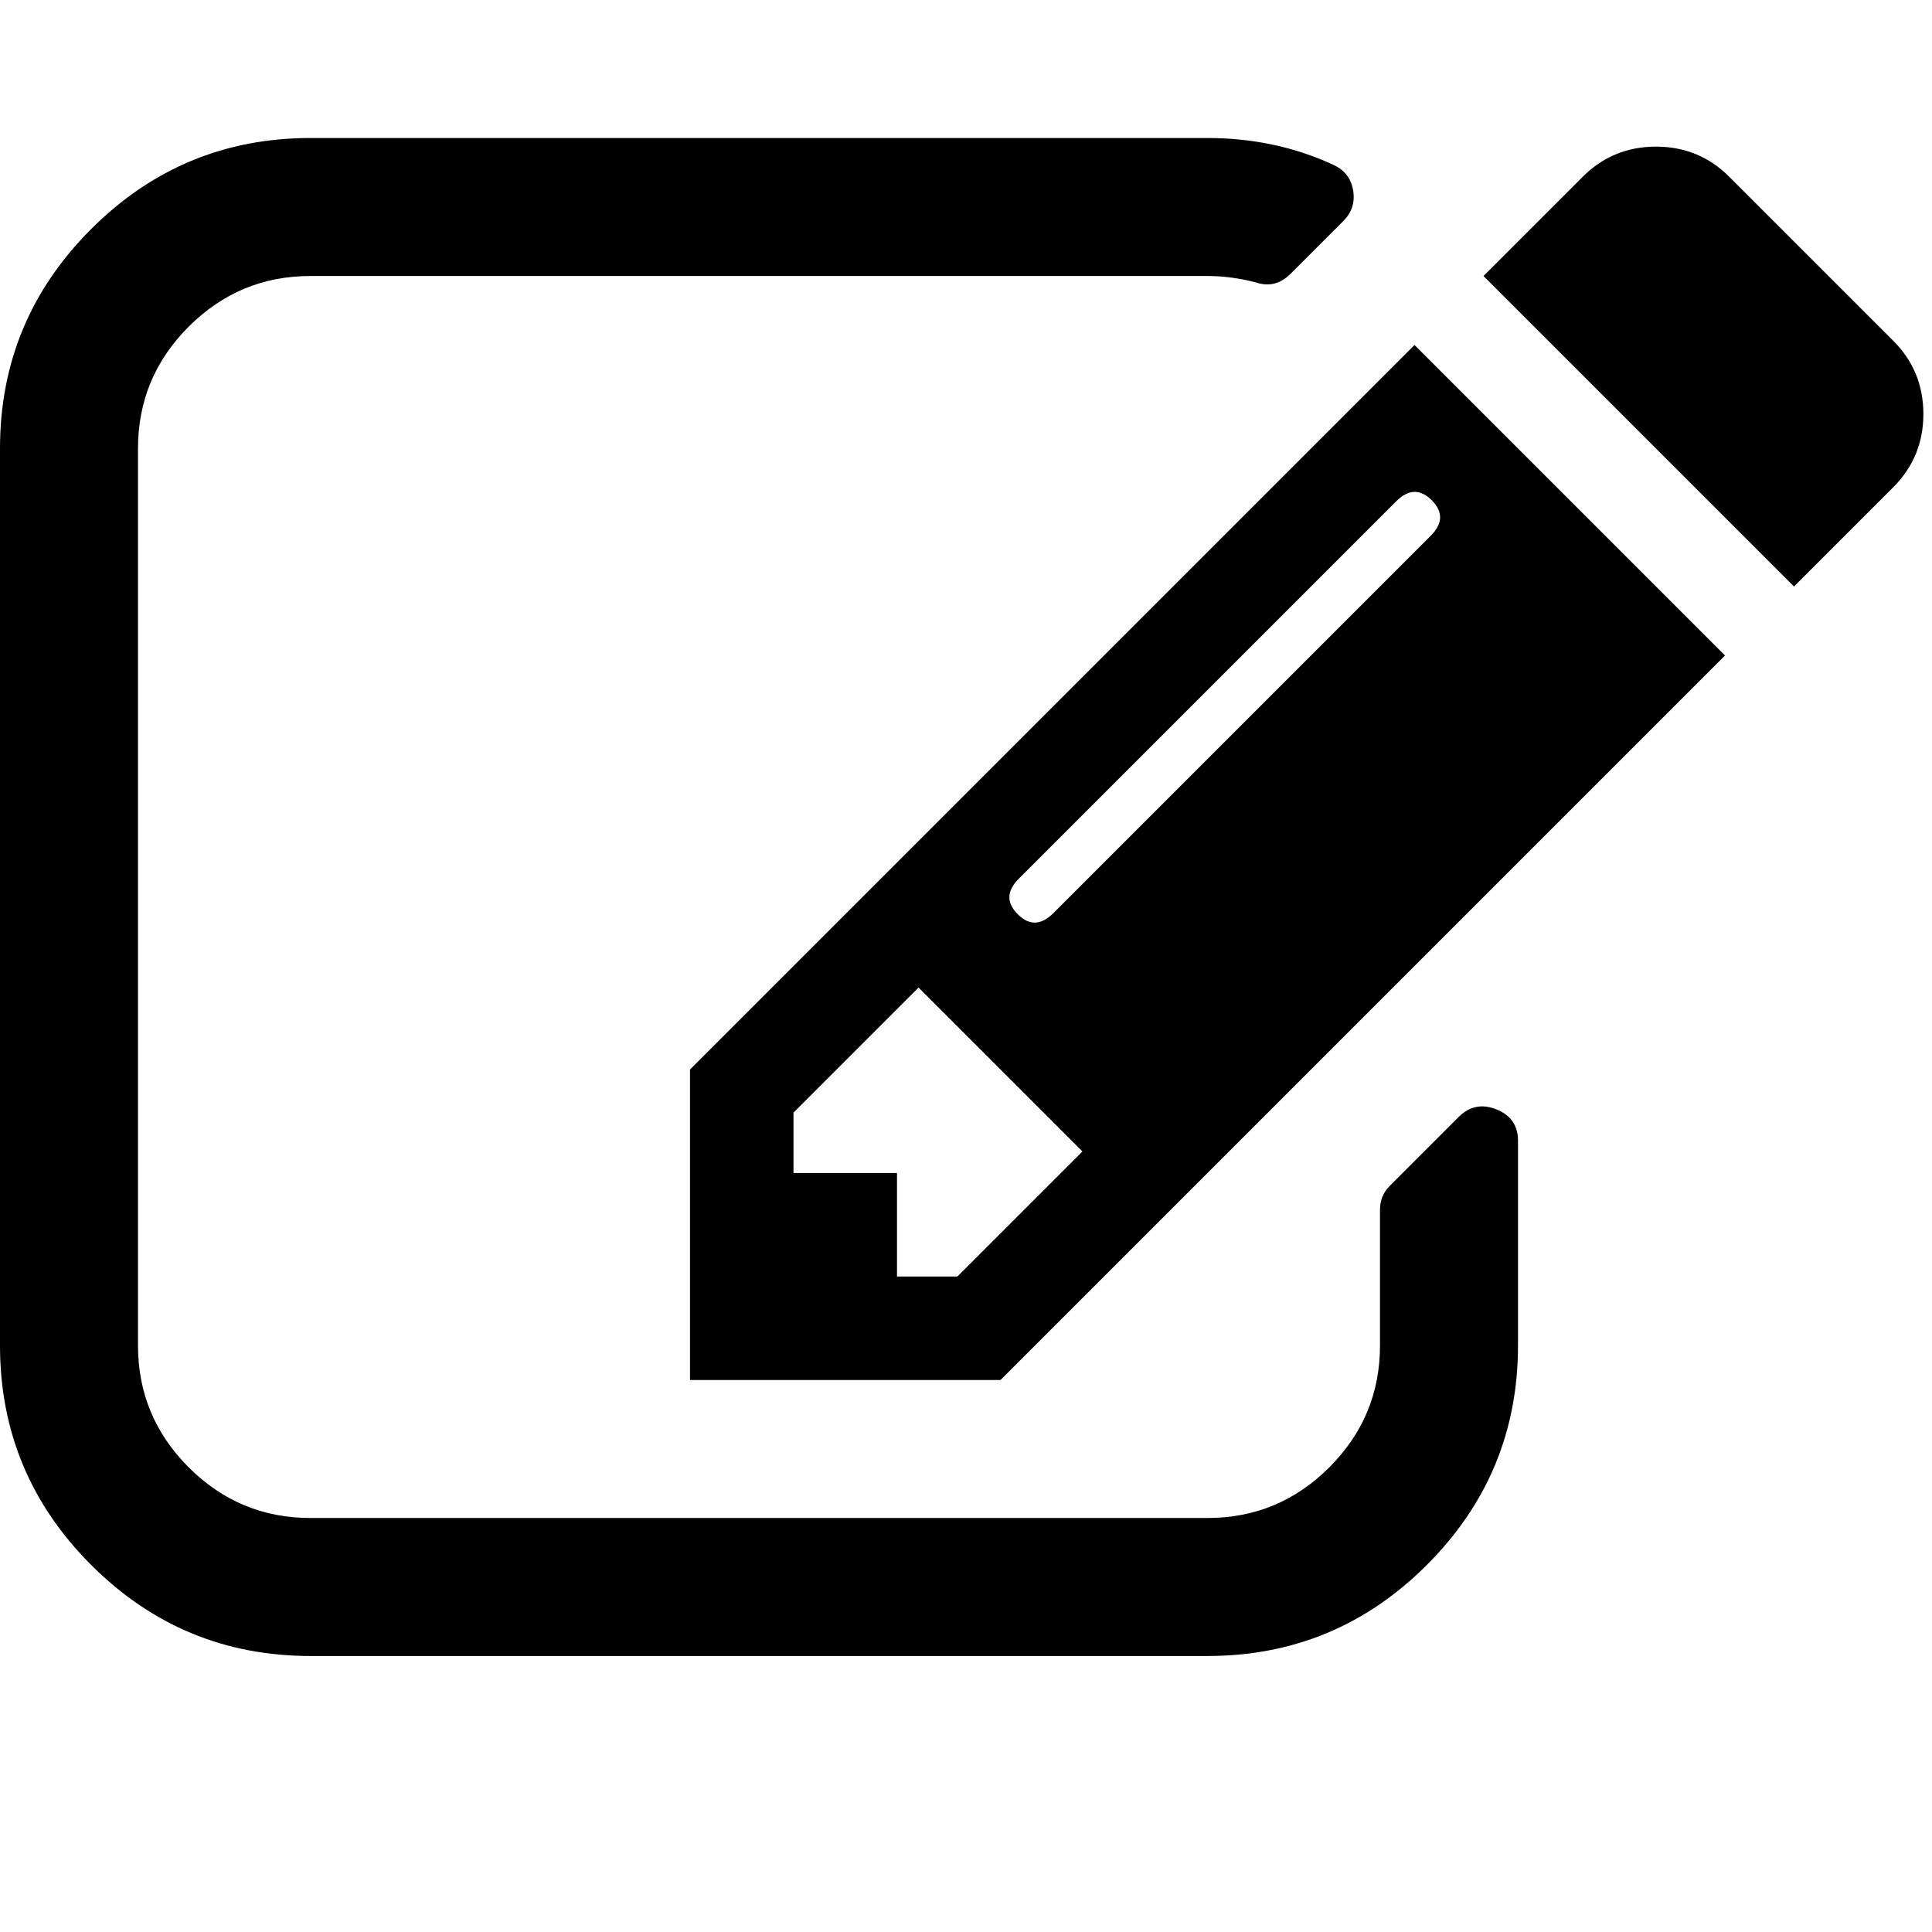
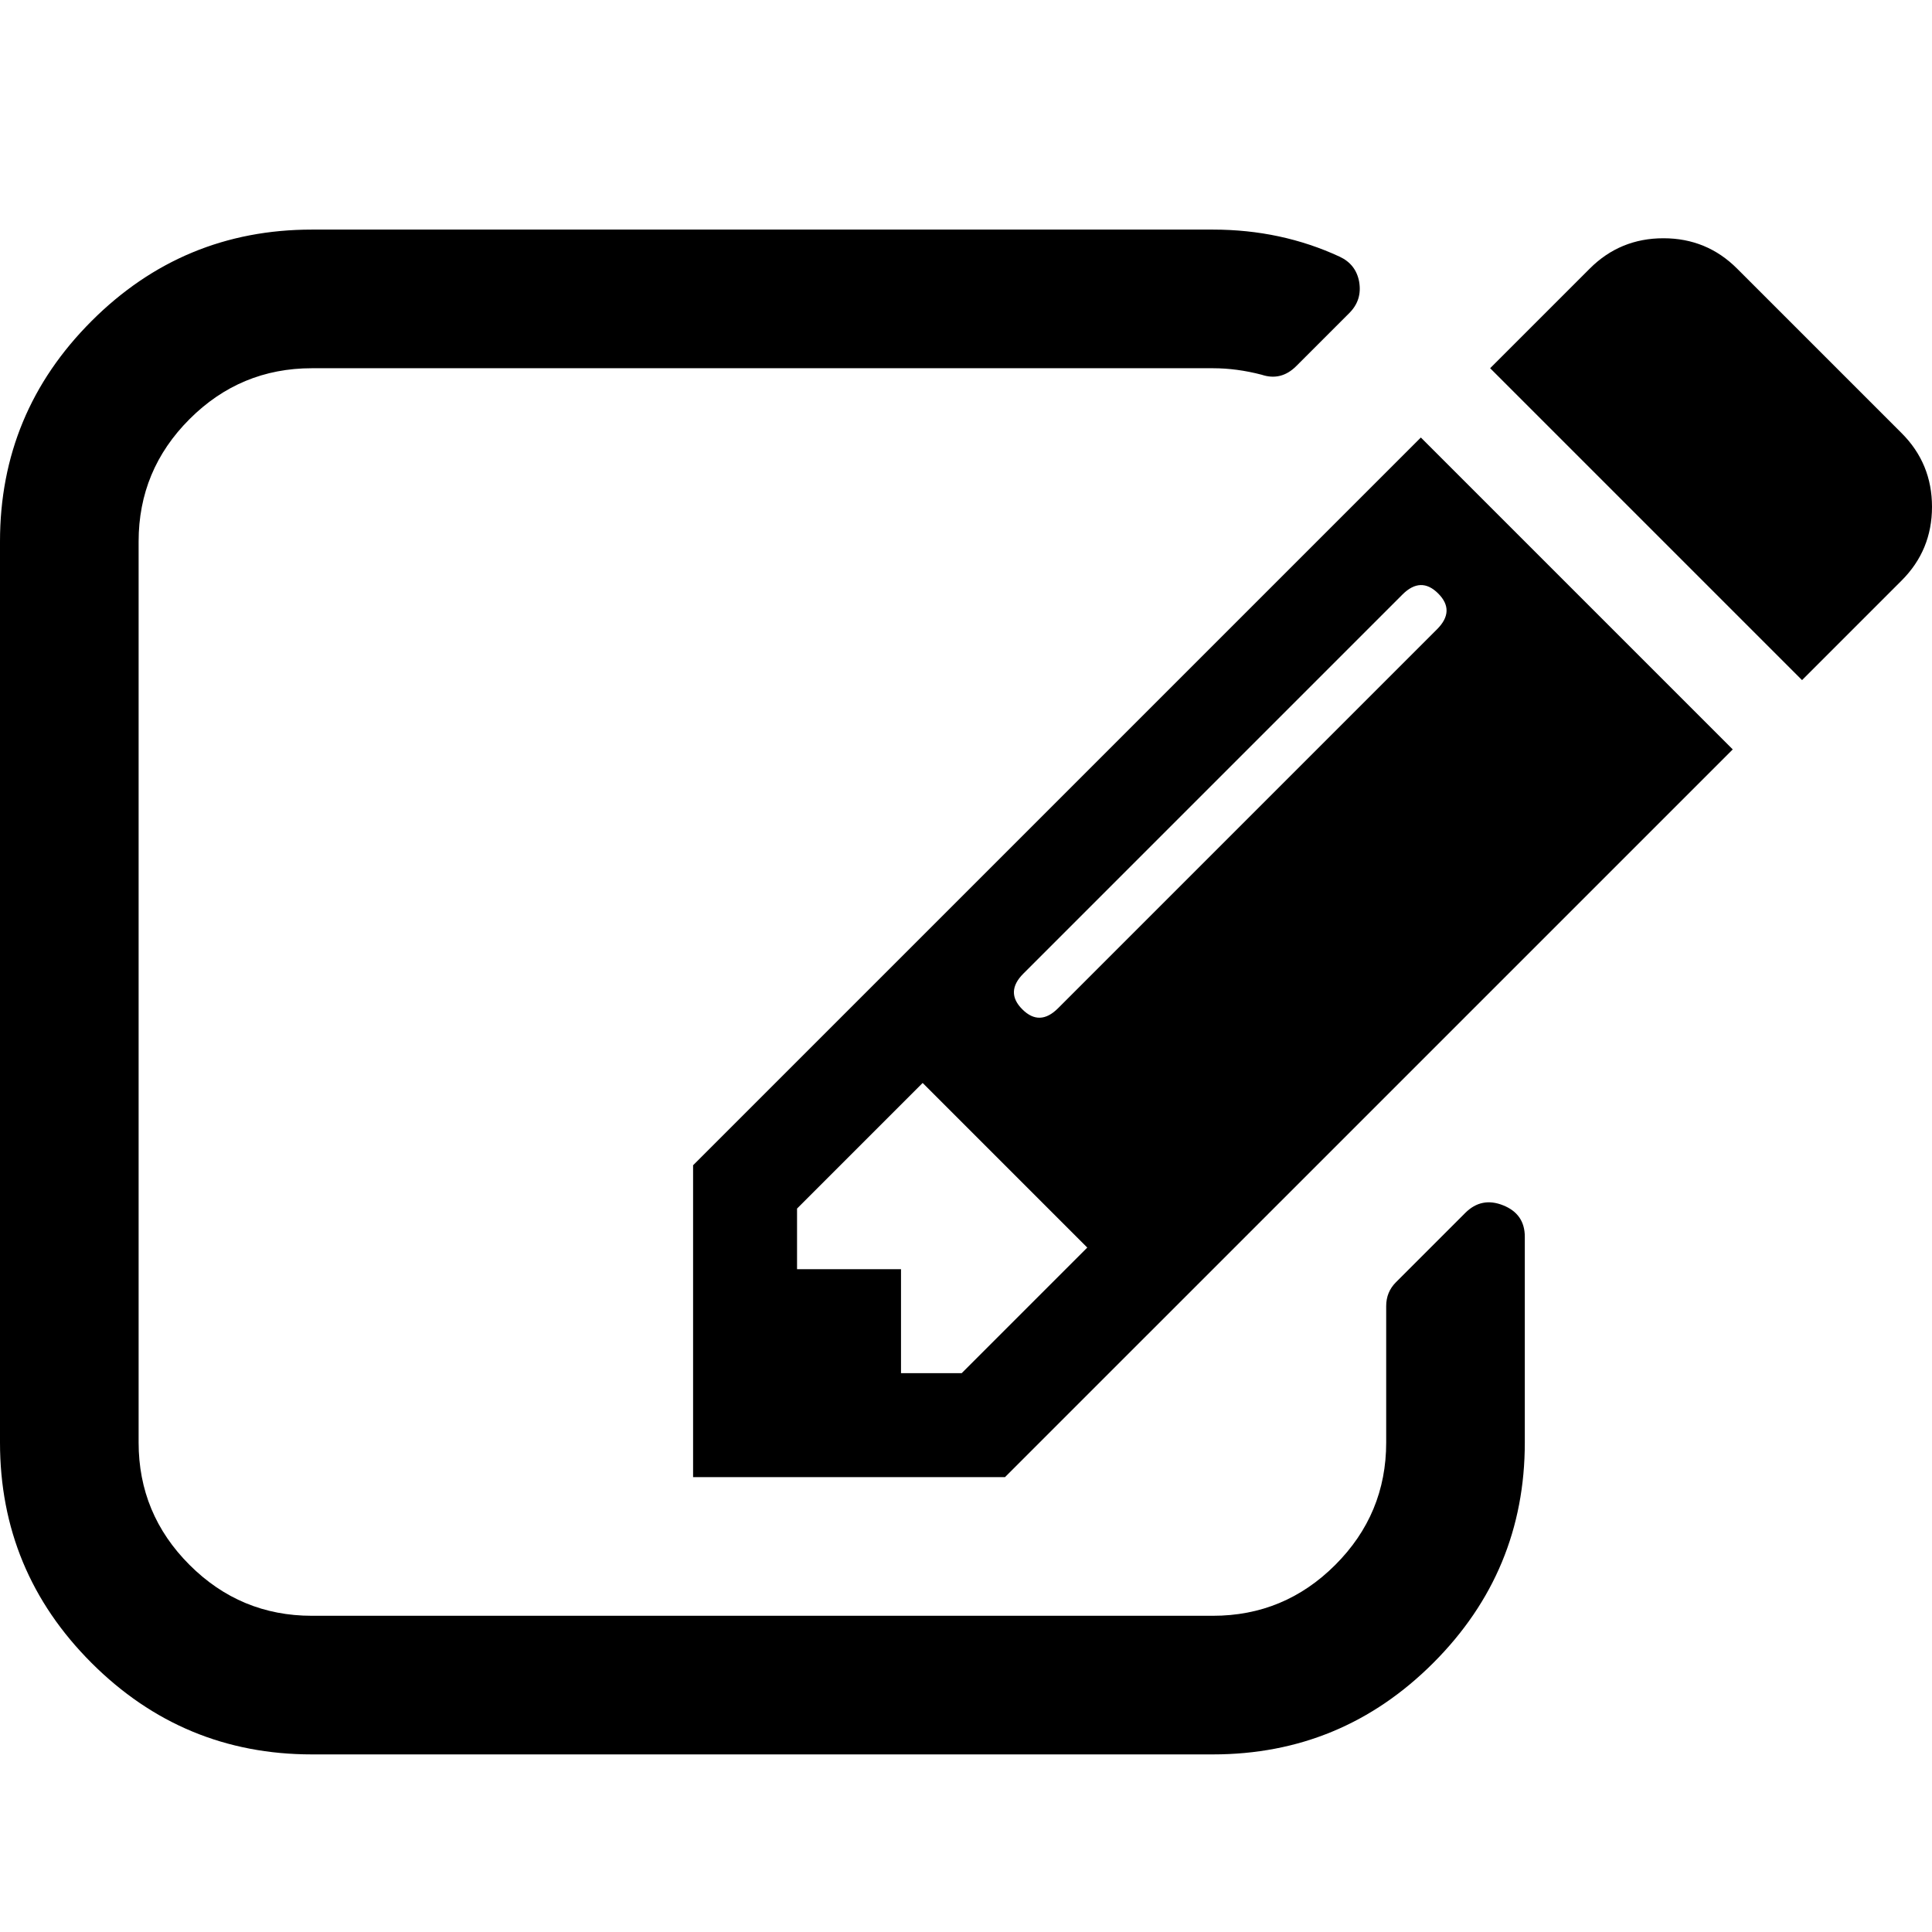
- <svg xmlns="http://www.w3.org/2000/svg" width="1792" height="1792" viewBox="0 0 1792 1792">
-   <path d="M888 1184l116-116-152-152-116 116v56h96v96h56zm440-720q-16-16-33 1l-350 350q-17 17-1 33t33-1l350-350q17-17 1-33zm80 594v190q0 119-84.5 203.5t-203.5 84.5h-832q-119 0-203.5-84.5t-84.5-203.5v-832q0-119 84.5-203.5t203.5-84.5h832q63 0 117 25 15 7 18 23 3 17-9 29l-49 49q-14 14-32 8-23-6-45-6h-832q-66 0-113 47t-47 113v832q0 66 47 113t113 47h832q66 0 113-47t47-113v-126q0-13 9-22l64-64q15-15 35-7t20 29zm-96-738l288 288-672 672h-288v-288zm444 132l-92 92-288-288 92-92q28-28 68-28t68 28l152 152q28 28 28 68t-28 68z" />
+ <svg xmlns="http://www.w3.org/2000/svg" version="1.1" id="Layer_1" x="0px" y="0px" viewBox="0 0 1024 1024" style="enable-background:new 0 0 1024 1024;" xml:space="preserve">
+   <path d="M509.7,727.82l66.58-66.58l-87.25-87.25l-66.58,66.58v32.14h55.1v55.1H509.7z M762.26,314.55  c-6.12-6.12-12.44-5.93-18.94,0.57l-200.9,200.9c-6.51,6.51-6.7,12.82-0.57,18.94c6.12,6.12,12.44,5.93,18.94-0.57l200.9-200.9  C768.19,326.98,768.38,320.67,762.26,314.55z M808.18,655.5v109.06c0,45.54-16.17,84.47-48.5,116.81s-71.27,48.5-116.81,48.5H165.31  c-45.54,0-84.47-16.17-116.81-48.5S0,810.09,0,764.56V287c0-45.54,16.17-84.47,48.5-116.81s71.27-48.5,116.81-48.5h477.56  c24.11,0,46.49,4.78,67.16,14.35c5.74,2.68,9.18,7.08,10.33,13.2c1.15,6.51-0.57,12.05-5.17,16.65l-28.13,28.13  c-5.36,5.36-11.48,6.89-18.37,4.59c-8.8-2.3-17.41-3.44-25.83-3.44H165.31c-25.26,0-46.88,8.99-64.86,26.98S73.47,261.74,73.47,287  v477.56c0,25.26,8.99,46.88,26.98,64.86c17.99,17.99,39.61,26.98,64.86,26.98h477.56c25.26,0,46.88-8.99,64.86-26.98  c17.99-17.99,26.98-39.61,26.98-64.86v-72.32c0-4.97,1.72-9.18,5.17-12.63l36.74-36.74c5.74-5.74,12.44-7.08,20.09-4.02  C804.35,641.91,808.18,647.46,808.18,655.5z M753.08,231.89L918.39,397.2L532.66,782.92H367.35V617.61L753.08,231.89z   M1007.93,307.66l-52.81,52.81L789.81,195.16l52.81-52.81c10.71-10.71,23.72-16.07,39.03-16.07s28.32,5.36,39.03,16.07l87.25,87.25  c10.71,10.71,16.07,23.72,16.07,39.03S1018.64,296.94,1007.93,307.66z" />
</svg>
